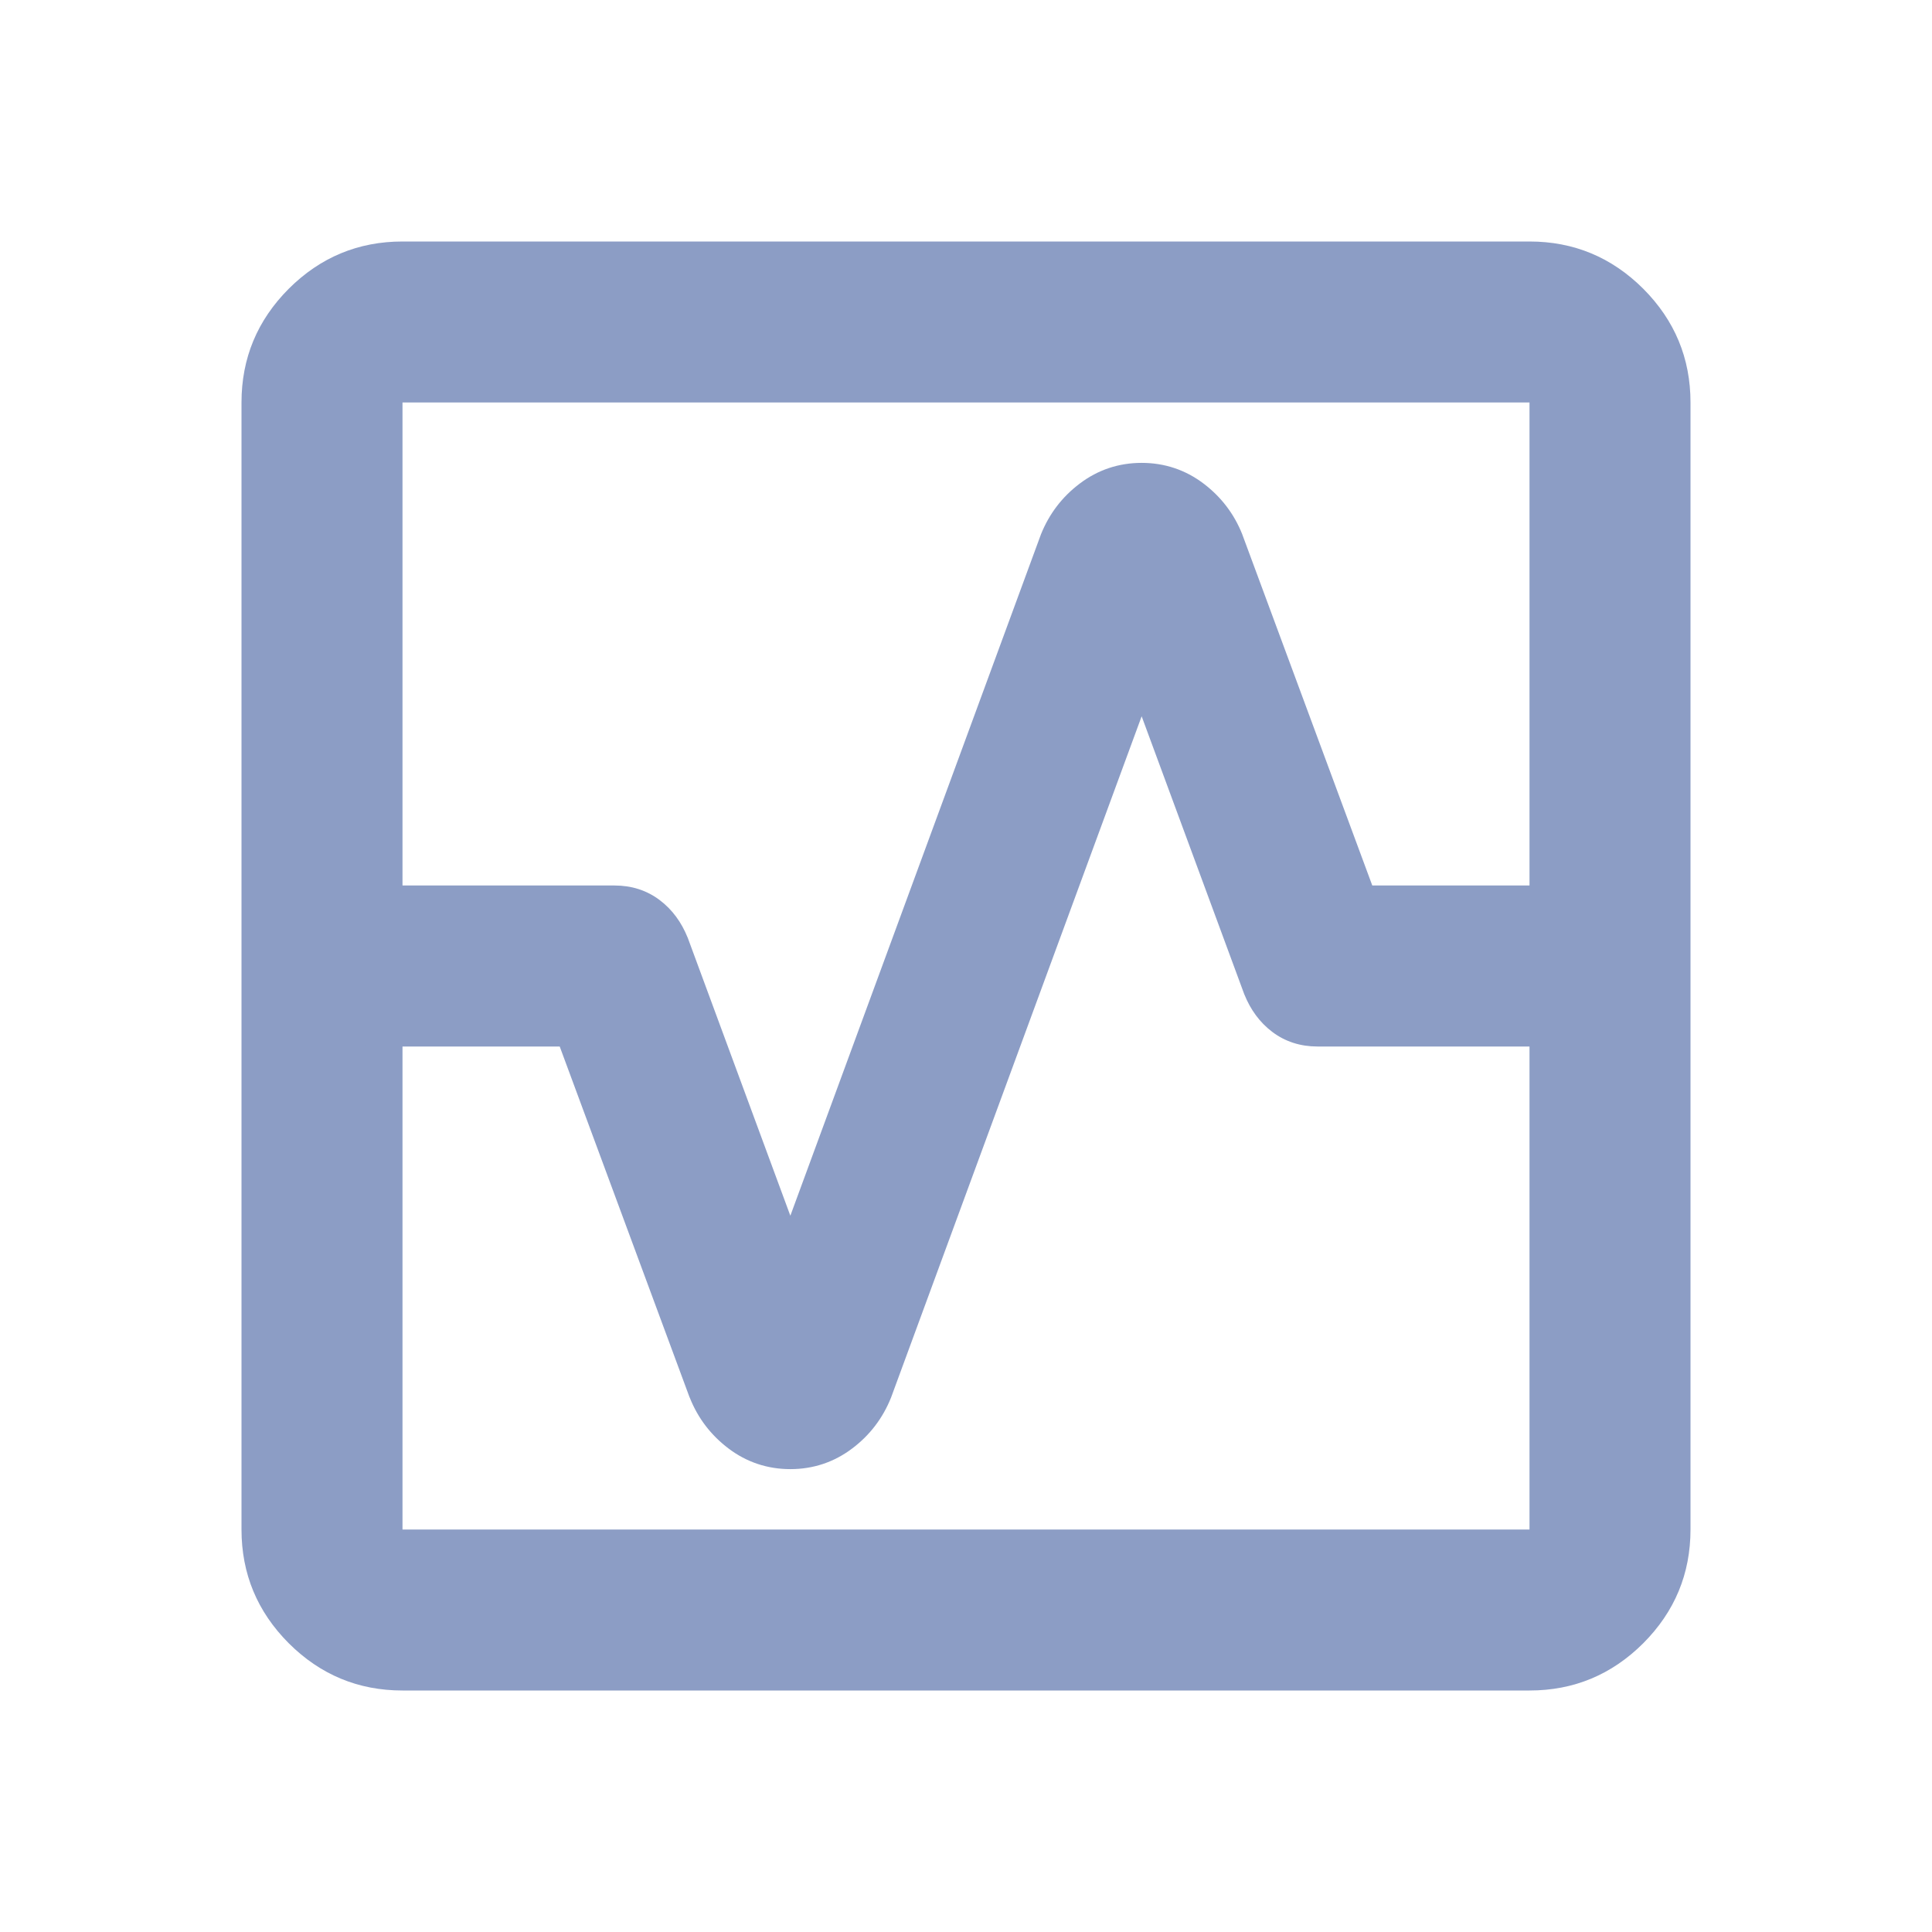
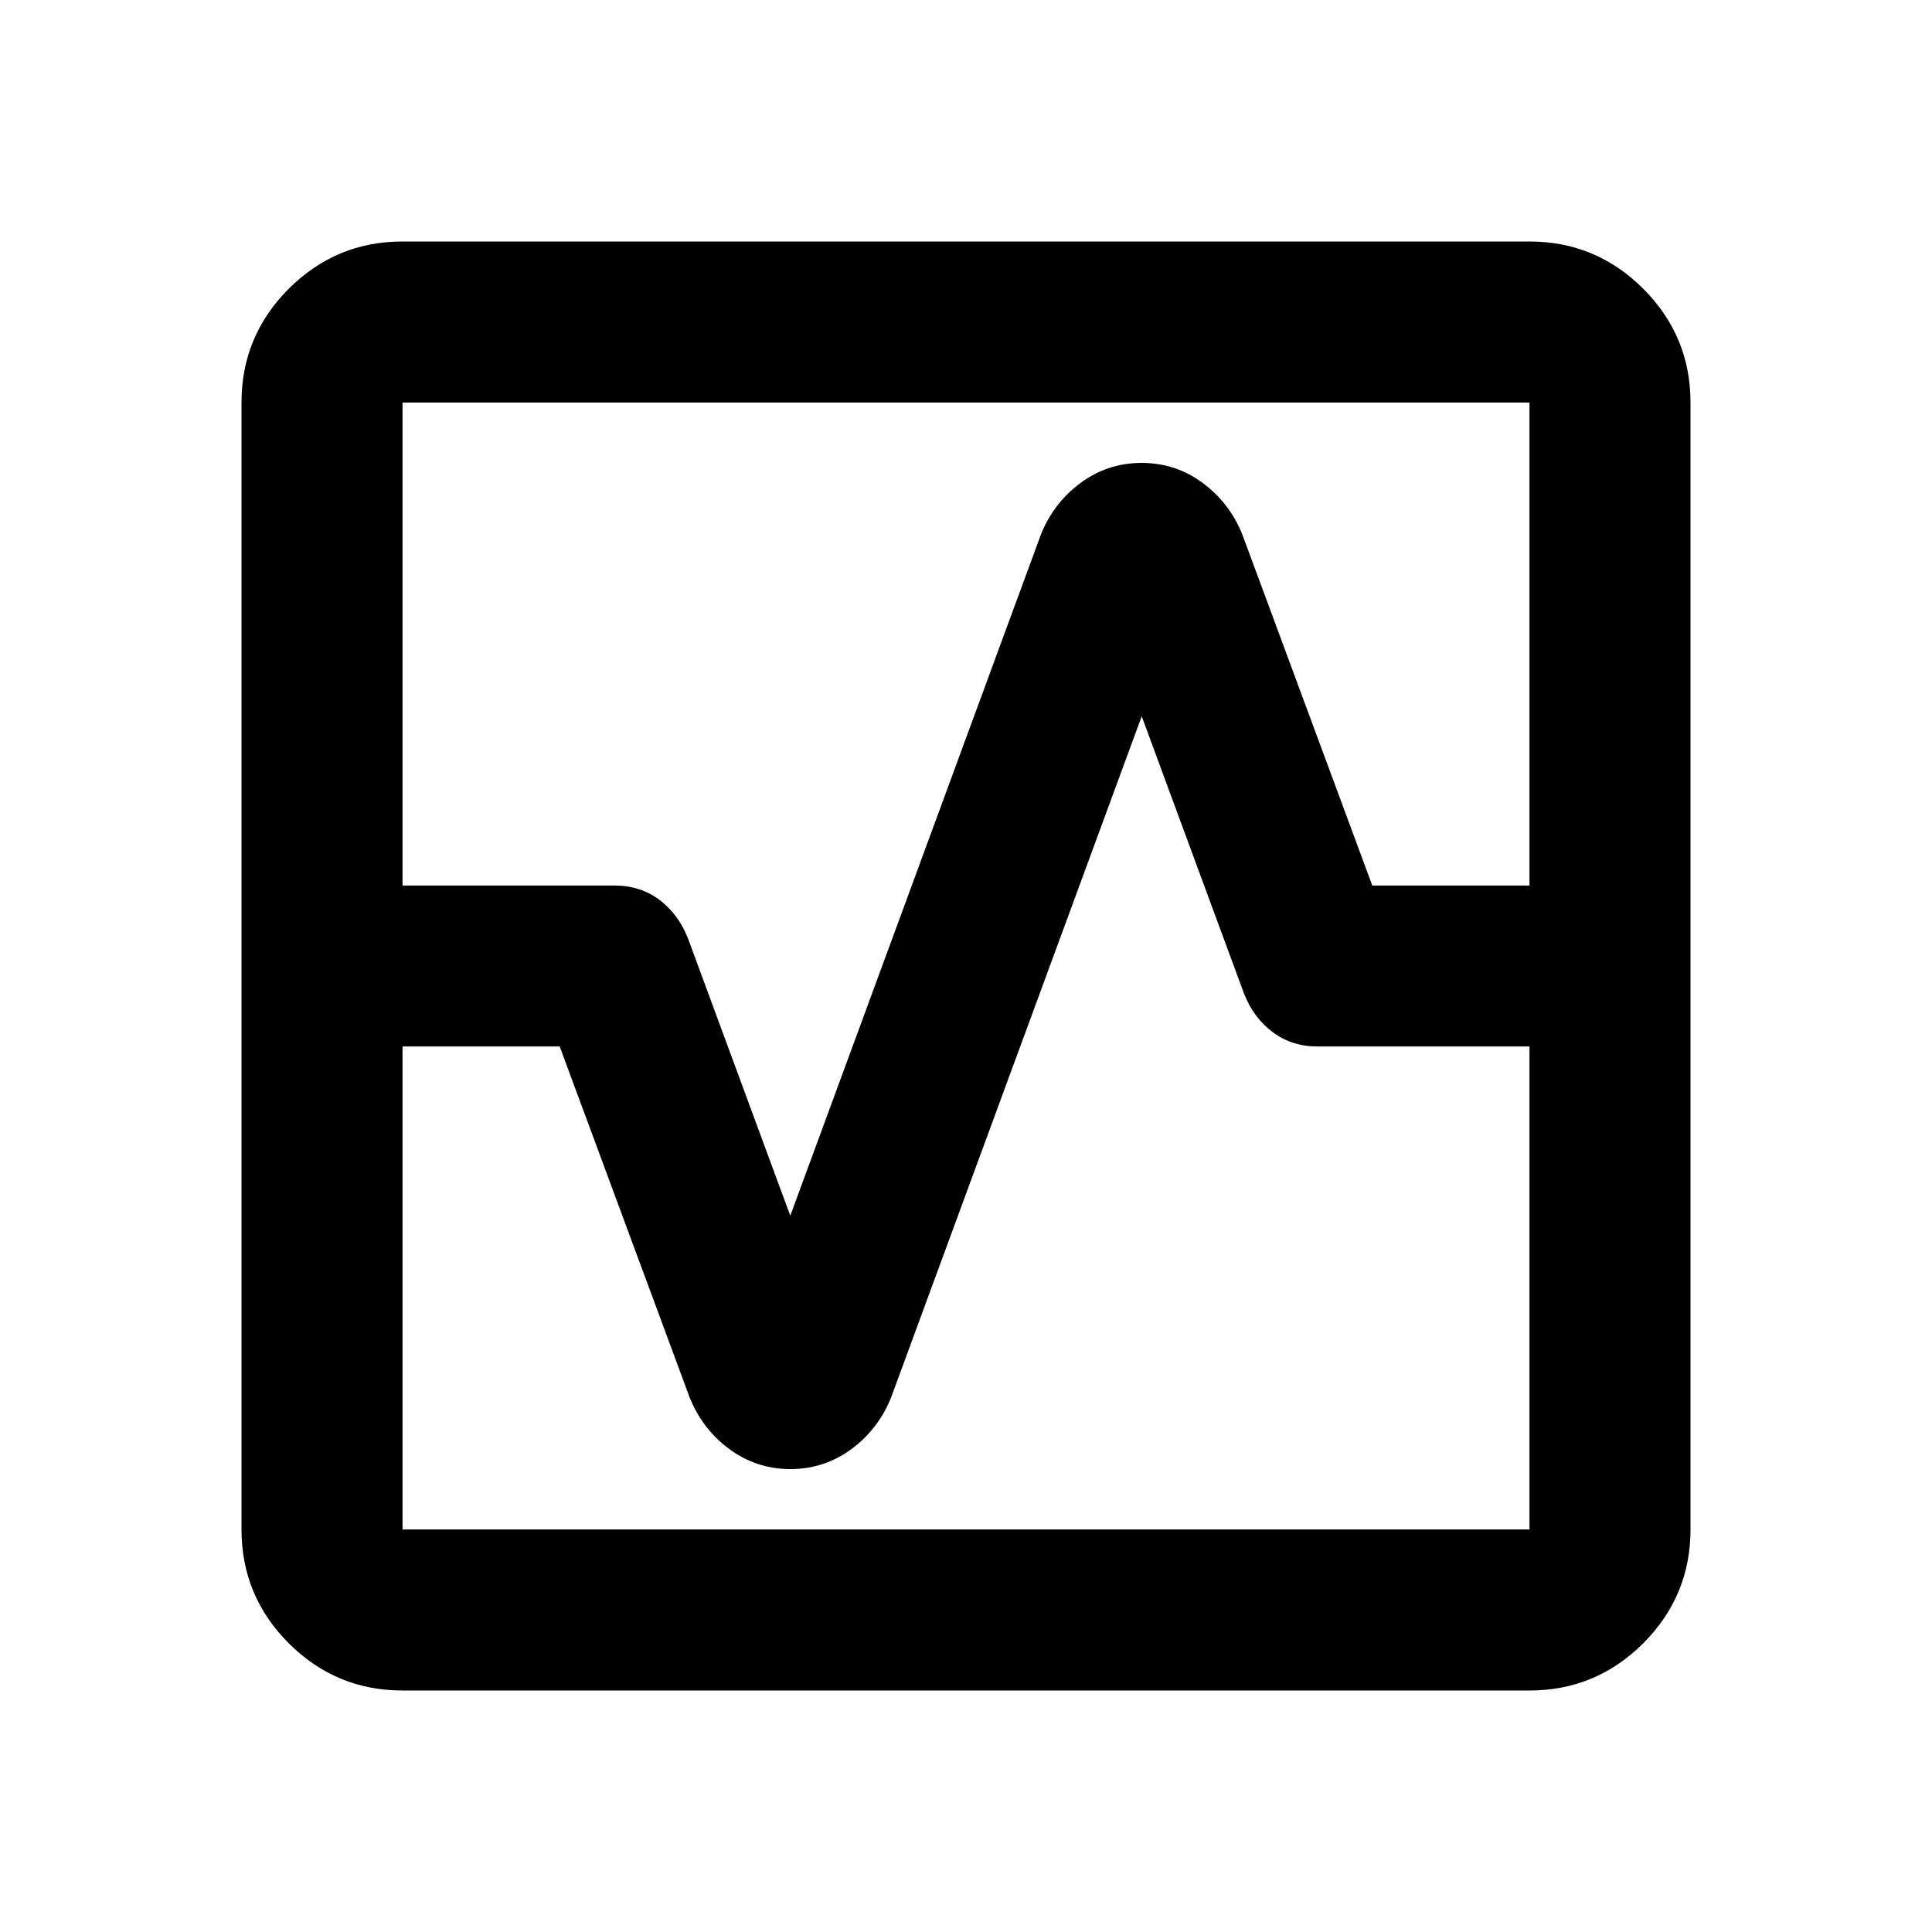
- <svg xmlns="http://www.w3.org/2000/svg" width="24" height="24" viewBox="0 0 24 24" fill="none">
-   <g id="ic-project-monitoring">
-     <g id="Vector">
-       <path d="M5 21C4.45 21 3.979 20.804 3.587 20.413C3.196 20.021 3 19.55 3 19V5C3 4.45 3.196 3.979 3.587 3.587C3.979 3.196 4.45 3 5 3H19C19.55 3 20.021 3.196 20.413 3.587C20.804 3.979 21 4.45 21 5V19C21 19.55 20.804 20.021 20.413 20.413C20.021 20.804 19.55 21 19 21H5ZM5 19H19V5H5V19Z" fill="#8C9DC5" />
-       <path d="M9.818 18C9.588 18 9.382 17.931 9.2 17.794C9.018 17.656 8.885 17.481 8.8 17.269L7.127 12.75H4.727C4.521 12.75 4.349 12.678 4.209 12.534C4.07 12.39 4 12.212 4 12C4 11.787 4.07 11.609 4.209 11.465C4.349 11.322 4.521 11.25 4.727 11.25H7.636C7.794 11.25 7.93 11.294 8.045 11.381C8.16 11.469 8.248 11.587 8.309 11.737L9.818 15.825L13.164 6.731C13.248 6.519 13.382 6.344 13.564 6.206C13.745 6.069 13.951 6 14.182 6C14.412 6 14.618 6.069 14.8 6.206C14.982 6.344 15.115 6.519 15.2 6.731L16.873 11.25H19.273C19.479 11.25 19.651 11.322 19.791 11.465C19.93 11.609 20 11.787 20 12C20 12.212 19.93 12.39 19.791 12.534C19.651 12.678 19.479 12.75 19.273 12.75H16.364C16.206 12.75 16.07 12.706 15.955 12.619C15.839 12.531 15.752 12.412 15.691 12.262L14.182 8.175L10.836 17.269C10.752 17.481 10.618 17.656 10.436 17.794C10.255 17.931 10.049 18 9.818 18Z" fill="#8C9DC5" />
-       <path fill-rule="evenodd" clip-rule="evenodd" d="M14.182 6.25C14.005 6.25 13.852 6.301 13.714 6.406C13.57 6.515 13.465 6.652 13.397 6.821L9.819 16.548L8.076 11.828C8.03 11.716 7.969 11.637 7.894 11.58C7.827 11.529 7.745 11.5 7.636 11.5H4.727C4.587 11.5 4.479 11.546 4.389 11.639C4.297 11.734 4.25 11.848 4.25 12C4.25 12.152 4.297 12.266 4.389 12.36C4.479 12.453 4.587 12.5 4.727 12.5H7.301L9.033 17.179C9.101 17.348 9.206 17.485 9.351 17.594C9.489 17.699 9.642 17.75 9.818 17.75C9.995 17.75 10.148 17.699 10.286 17.594C10.43 17.485 10.535 17.348 10.603 17.179L14.181 7.452L15.924 12.172C15.97 12.284 16.031 12.363 16.106 12.419C16.173 12.471 16.256 12.5 16.364 12.5H19.273C19.413 12.5 19.52 12.454 19.611 12.36C19.702 12.266 19.75 12.152 19.75 12C19.75 11.848 19.703 11.734 19.611 11.639C19.521 11.546 19.413 11.5 19.273 11.5H16.699L14.967 6.821C14.899 6.652 14.794 6.515 14.649 6.406C14.511 6.301 14.358 6.25 14.182 6.25ZM13.413 6.007C13.639 5.836 13.898 5.75 14.182 5.75C14.466 5.75 14.725 5.836 14.951 6.007C15.169 6.172 15.331 6.384 15.432 6.638L15.434 6.644L17.047 11H19.273C19.544 11 19.782 11.097 19.97 11.291C20.158 11.485 20.25 11.727 20.25 12C20.25 12.273 20.158 12.515 19.97 12.708C19.782 12.902 19.544 13 19.273 13H16.364C16.157 13 15.966 12.941 15.804 12.818C15.648 12.7 15.535 12.543 15.459 12.356L15.456 12.349L14.182 8.898L11.069 17.361C10.967 17.616 10.806 17.828 10.587 17.993C10.361 18.164 10.102 18.25 9.818 18.25C9.534 18.25 9.275 18.164 9.049 17.993C8.831 17.828 8.669 17.616 8.568 17.361L8.565 17.355L6.953 13H4.727C4.456 13 4.218 12.902 4.03 12.708C3.842 12.515 3.75 12.273 3.75 12C3.75 11.727 3.842 11.485 4.03 11.291C4.218 11.097 4.456 11 4.727 11H7.636C7.843 11 8.034 11.059 8.196 11.182C8.352 11.3 8.465 11.457 8.541 11.644L8.544 11.651L9.818 15.102L12.931 6.638C13.033 6.384 13.194 6.172 13.413 6.007Z" fill="#8C9DC5" />
-     </g>
-   </g>
+ <svg xmlns="http://www.w3.org/2000/svg" width="20" height="20" viewBox="0 0 20 20" fill="none">
+   <path fill-rule="evenodd" clip-rule="evenodd" d="M4.167 17.5C3.708 17.5 3.316 17.337 2.989 17.011C2.663 16.684 2.5 16.292 2.5 15.833V4.167C2.5 3.708 2.663 3.316 2.989 2.989C3.316 2.663 3.708 2.5 4.167 2.5H15.833C16.292 2.5 16.684 2.663 17.011 2.989C17.337 3.316 17.5 3.708 17.5 4.167V15.833C17.5 16.292 17.337 16.684 17.011 17.011C16.684 17.337 16.292 17.5 15.833 17.5H4.167ZM4.167 15.833H15.833V10.833H13.636C13.464 10.833 13.305 10.784 13.17 10.681C13.04 10.583 12.945 10.452 12.883 10.297L12.88 10.291L11.819 7.415L9.224 14.468C9.139 14.68 9.005 14.857 8.823 14.994C8.635 15.136 8.419 15.208 8.182 15.208C7.945 15.208 7.729 15.136 7.541 14.994C7.359 14.857 7.225 14.68 7.14 14.468L7.138 14.463L5.794 10.833H4.167V15.833ZM4.167 9.167H6.364C6.536 9.167 6.695 9.215 6.83 9.318C6.96 9.417 7.055 9.548 7.117 9.703L7.12 9.709L8.181 12.585L10.776 5.532C10.861 5.32 10.995 5.143 11.177 5.006C11.366 4.863 11.581 4.792 11.818 4.792C12.055 4.792 12.271 4.863 12.459 5.006C12.641 5.143 12.775 5.32 12.86 5.532L12.862 5.537L14.206 9.167H15.833V4.167H4.167V9.167Z" fill="currentColor" />
</svg>
